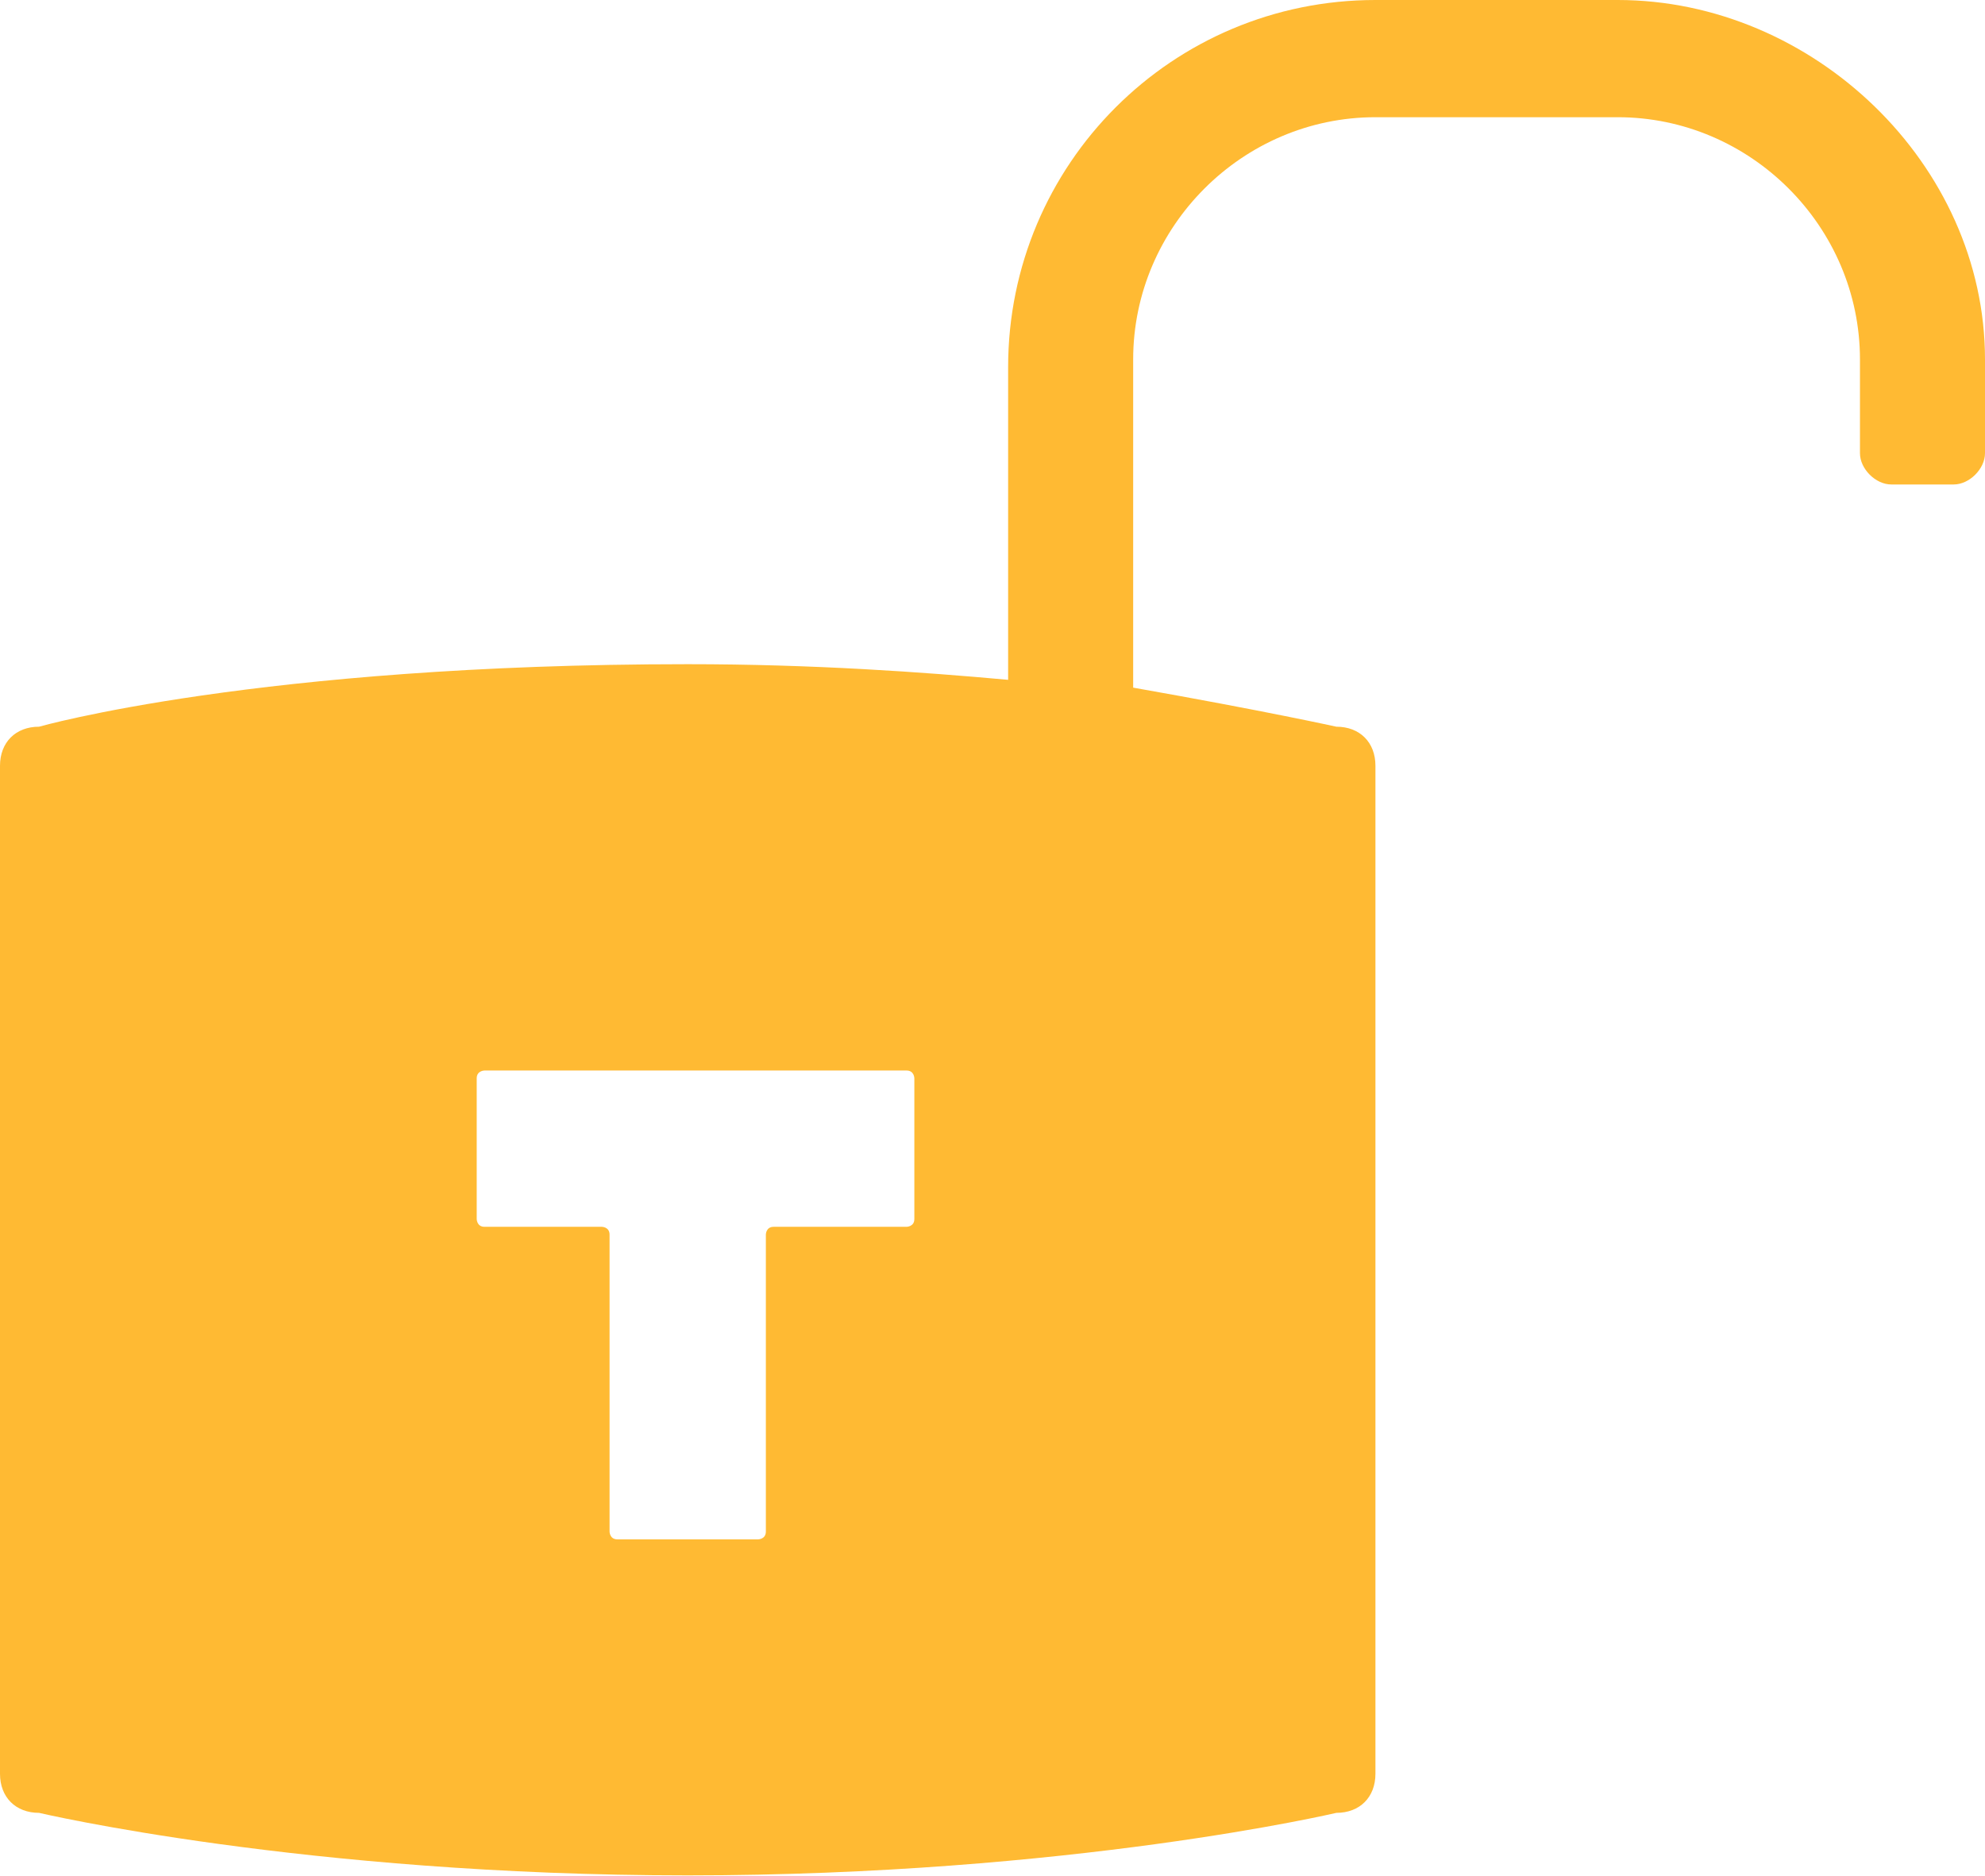
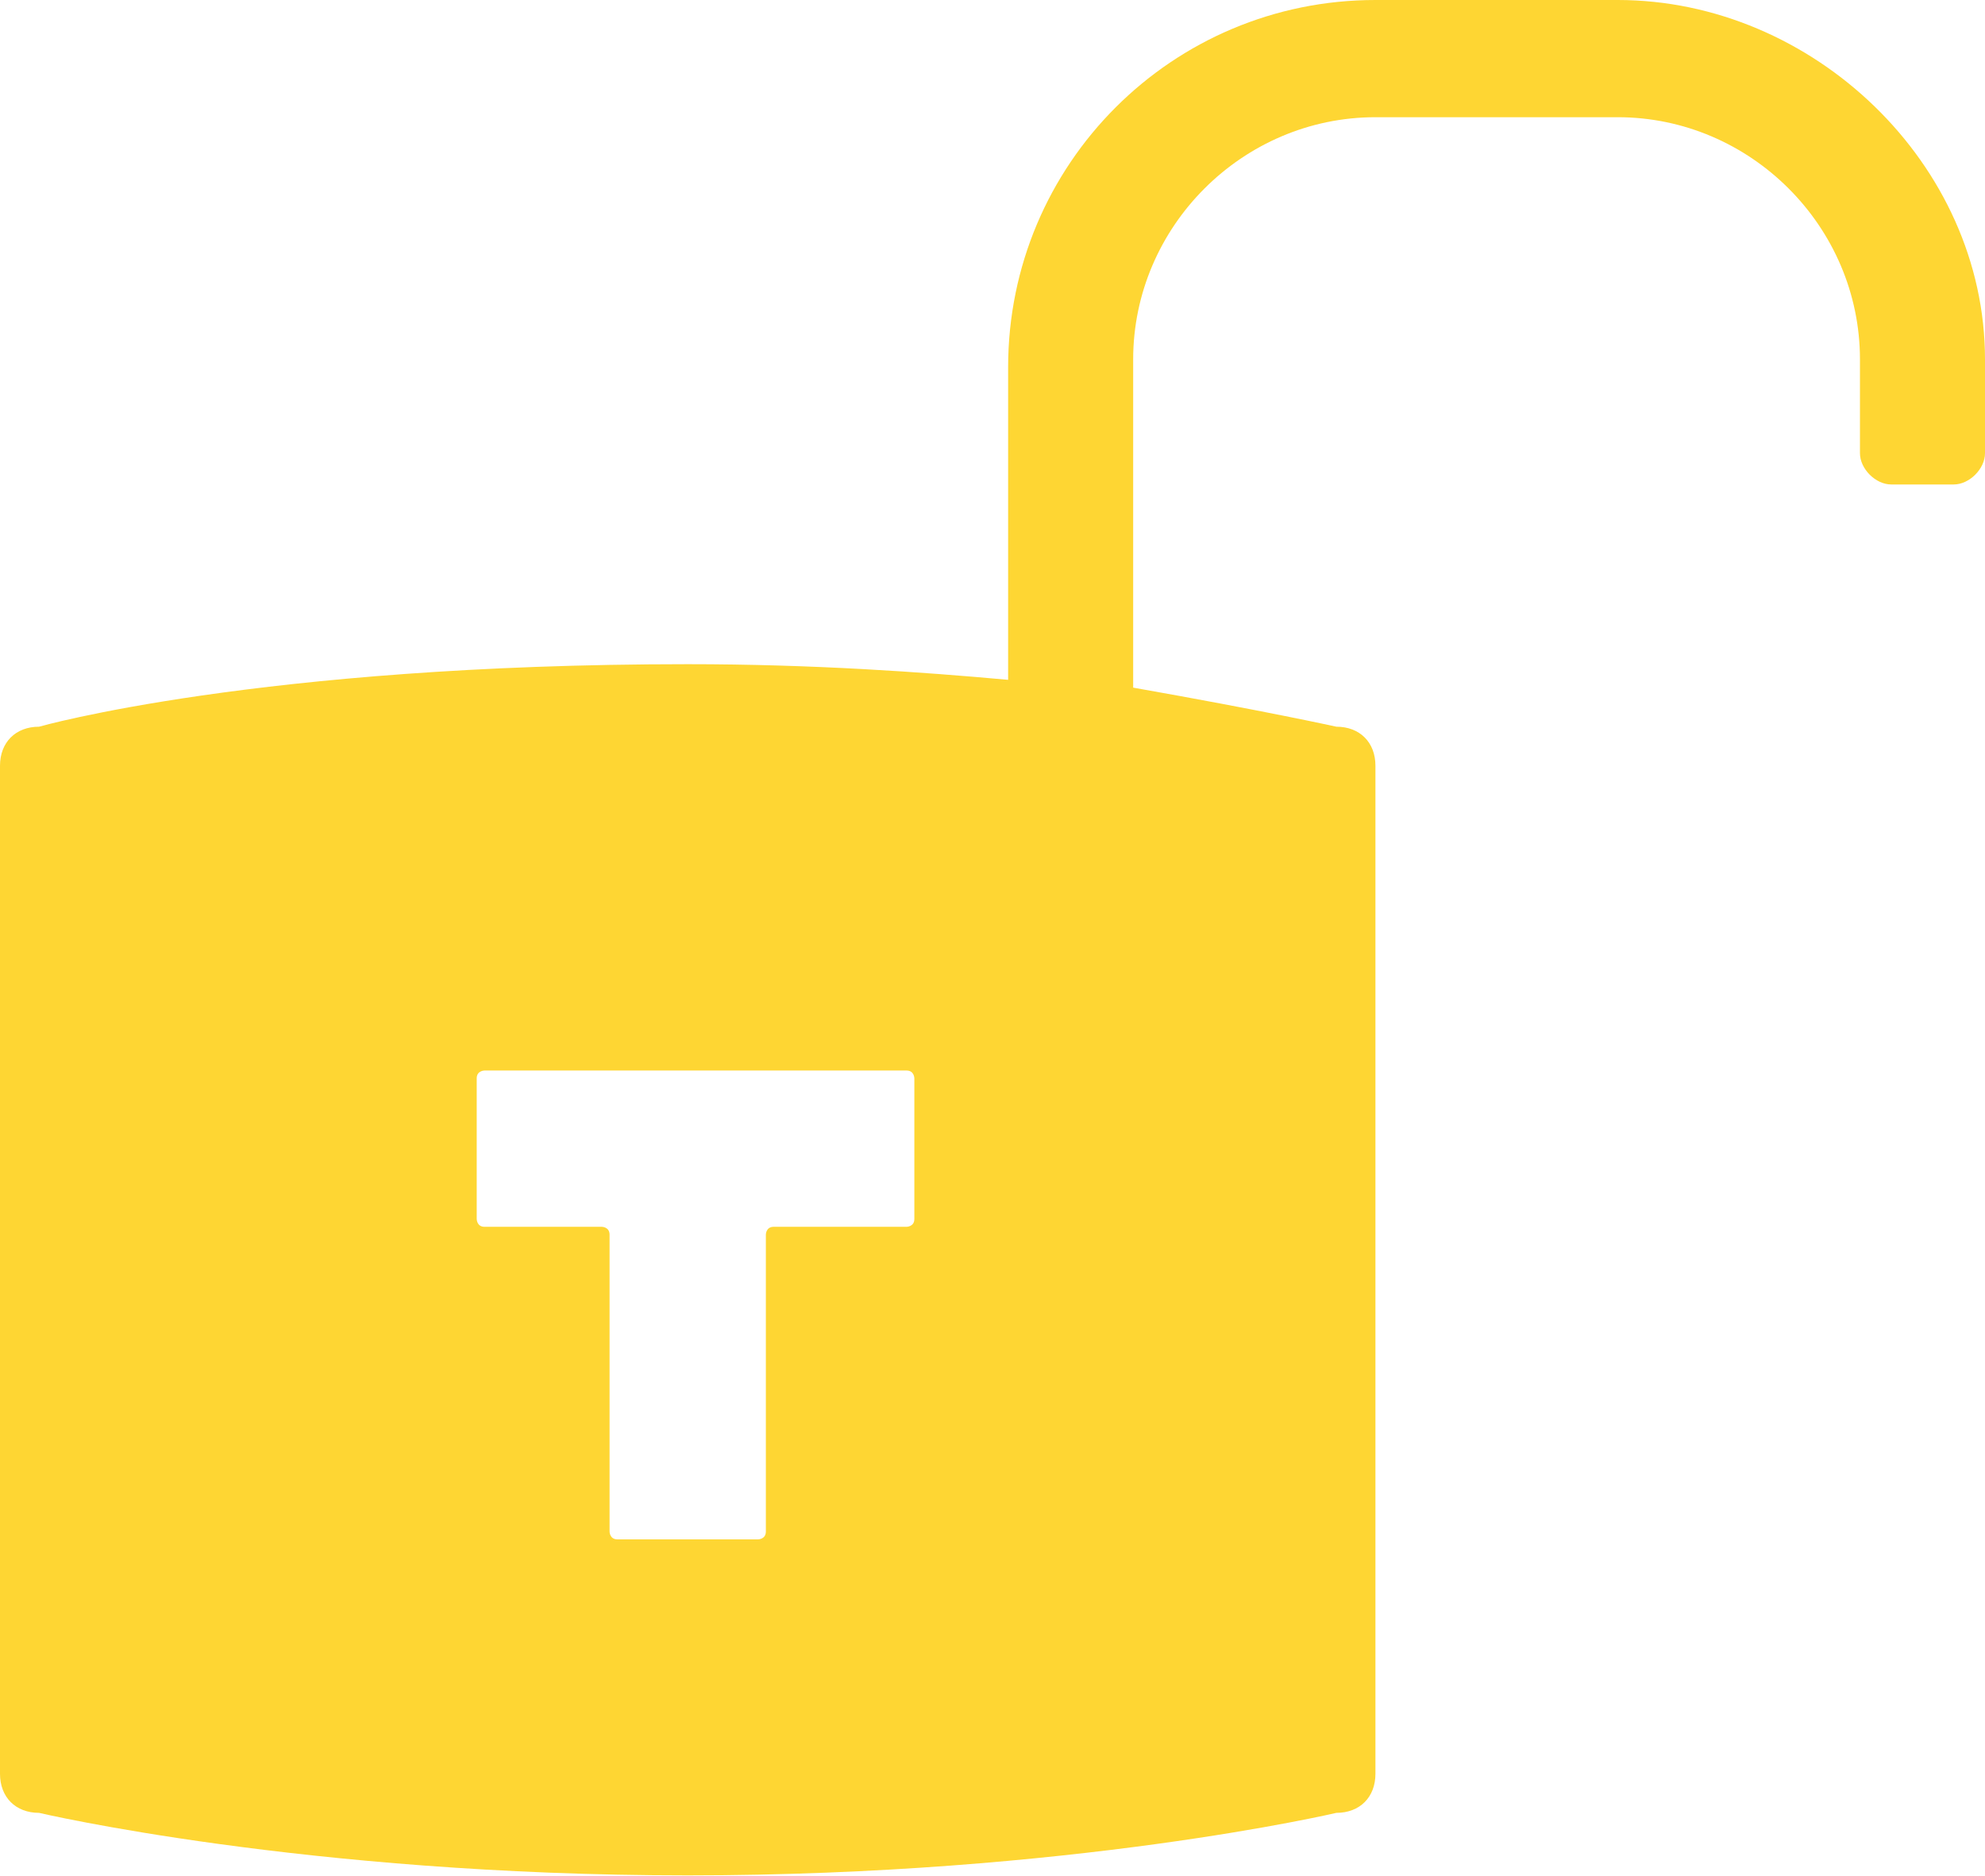
<svg xmlns="http://www.w3.org/2000/svg" version="1.1" id="Layer_1" x="0px" y="0px" viewBox="0 0 25.4 24" style="enable-background:new 0 0 25.4 24;" xml:space="preserve">
  <style type="text/css">
- 	.st0{fill:#FFBA33;}
+ 	.st0{fill:#FED633;}
</style>
-   <path class="st0" d="M20.7,0h-3.1c-2.6,0-4.7,2.1-4.7,4.7v4c-1.1-0.1-2.5-0.2-4.1-0.2c-5.5,0-8.3,0.8-8.3,0.8C0.2,9.3,0,9.5,0,9.8  v12.9c0,0.3,0.2,0.5,0.5,0.5c0,0,3.4,0.8,8.3,0.8s8.3-0.8,8.3-0.8c0.3,0,0.5-0.2,0.5-0.5V9.8c0-0.3-0.2-0.5-0.5-0.5  c0,0-0.9-0.2-2.6-0.5V4.6c0-1.7,1.4-3.1,3.1-3.1h3.1c1.7,0,3.1,1.4,3.1,3.1v1.2c0,0.2,0.2,0.4,0.4,0.4H25c0.2,0,0.4-0.2,0.4-0.4V4.6  C25.4,2.1,23.2,0,20.7,0z M11.7,15.6c0,0.1-0.1,0.1-0.1,0.1H9.9c-0.1,0-0.1,0.1-0.1,0.1v3.8c0,0.1-0.1,0.1-0.1,0.1H7.9  c-0.1,0-0.1-0.1-0.1-0.1v-3.8c0-0.1-0.1-0.1-0.1-0.1H6.2c-0.1,0-0.1-0.1-0.1-0.1v-1.8c0-0.1,0.1-0.1,0.1-0.1s1.7,0,1.8,0h1.8  c0.1,0,0.2,0,0.3,0h1.5c0.1,0,0.1,0.1,0.1,0.1V15.6L11.7,15.6z" />
+   <path class="st0" d="M20.7,0h-3.1c-2.6,0-4.7,2.1-4.7,4.7v4c-1.1-0.1-2.5-0.2-4.1-0.2c-5.5,0-8.3,0.8-8.3,0.8C0.2,9.3,0,9.5,0,9.8  v12.9c0,0.3,0.2,0.5,0.5,0.5c0,0,3.4,0.8,8.3,0.8s8.3-0.8,8.3-0.8c0.3,0,0.5-0.2,0.5-0.5V9.8c0-0.3-0.2-0.5-0.5-0.5  c0,0-0.9-0.2-2.6-0.5V4.6c0-1.7,1.4-3.1,3.1-3.1h3.1c1.7,0,3.1,1.4,3.1,3.1v1.2c0,0.2,0.2,0.4,0.4,0.4H25c0.2,0,0.4-0.2,0.4-0.4V4.6  C25.4,2.1,23.2,0,20.7,0z M11.7,15.6c0,0.1-0.1,0.1-0.1,0.1H9.9c-0.1,0-0.1,0.1-0.1,0.1v3.8c0,0.1-0.1,0.1-0.1,0.1H7.9  c-0.1,0-0.1-0.1-0.1-0.1v-3.8c0-0.1-0.1-0.1-0.1-0.1H6.2c-0.1,0-0.1-0.1-0.1-0.1v-1.8c0-0.1,0.1-0.1,0.1-0.1s1.7,0,1.8,0h1.8  c0.1,0,0.2,0,0.3,0h1.5c0.1,0,0.1,0.1,0.1,0.1L11.7,15.6L11.7,15.6z" />
</svg>
